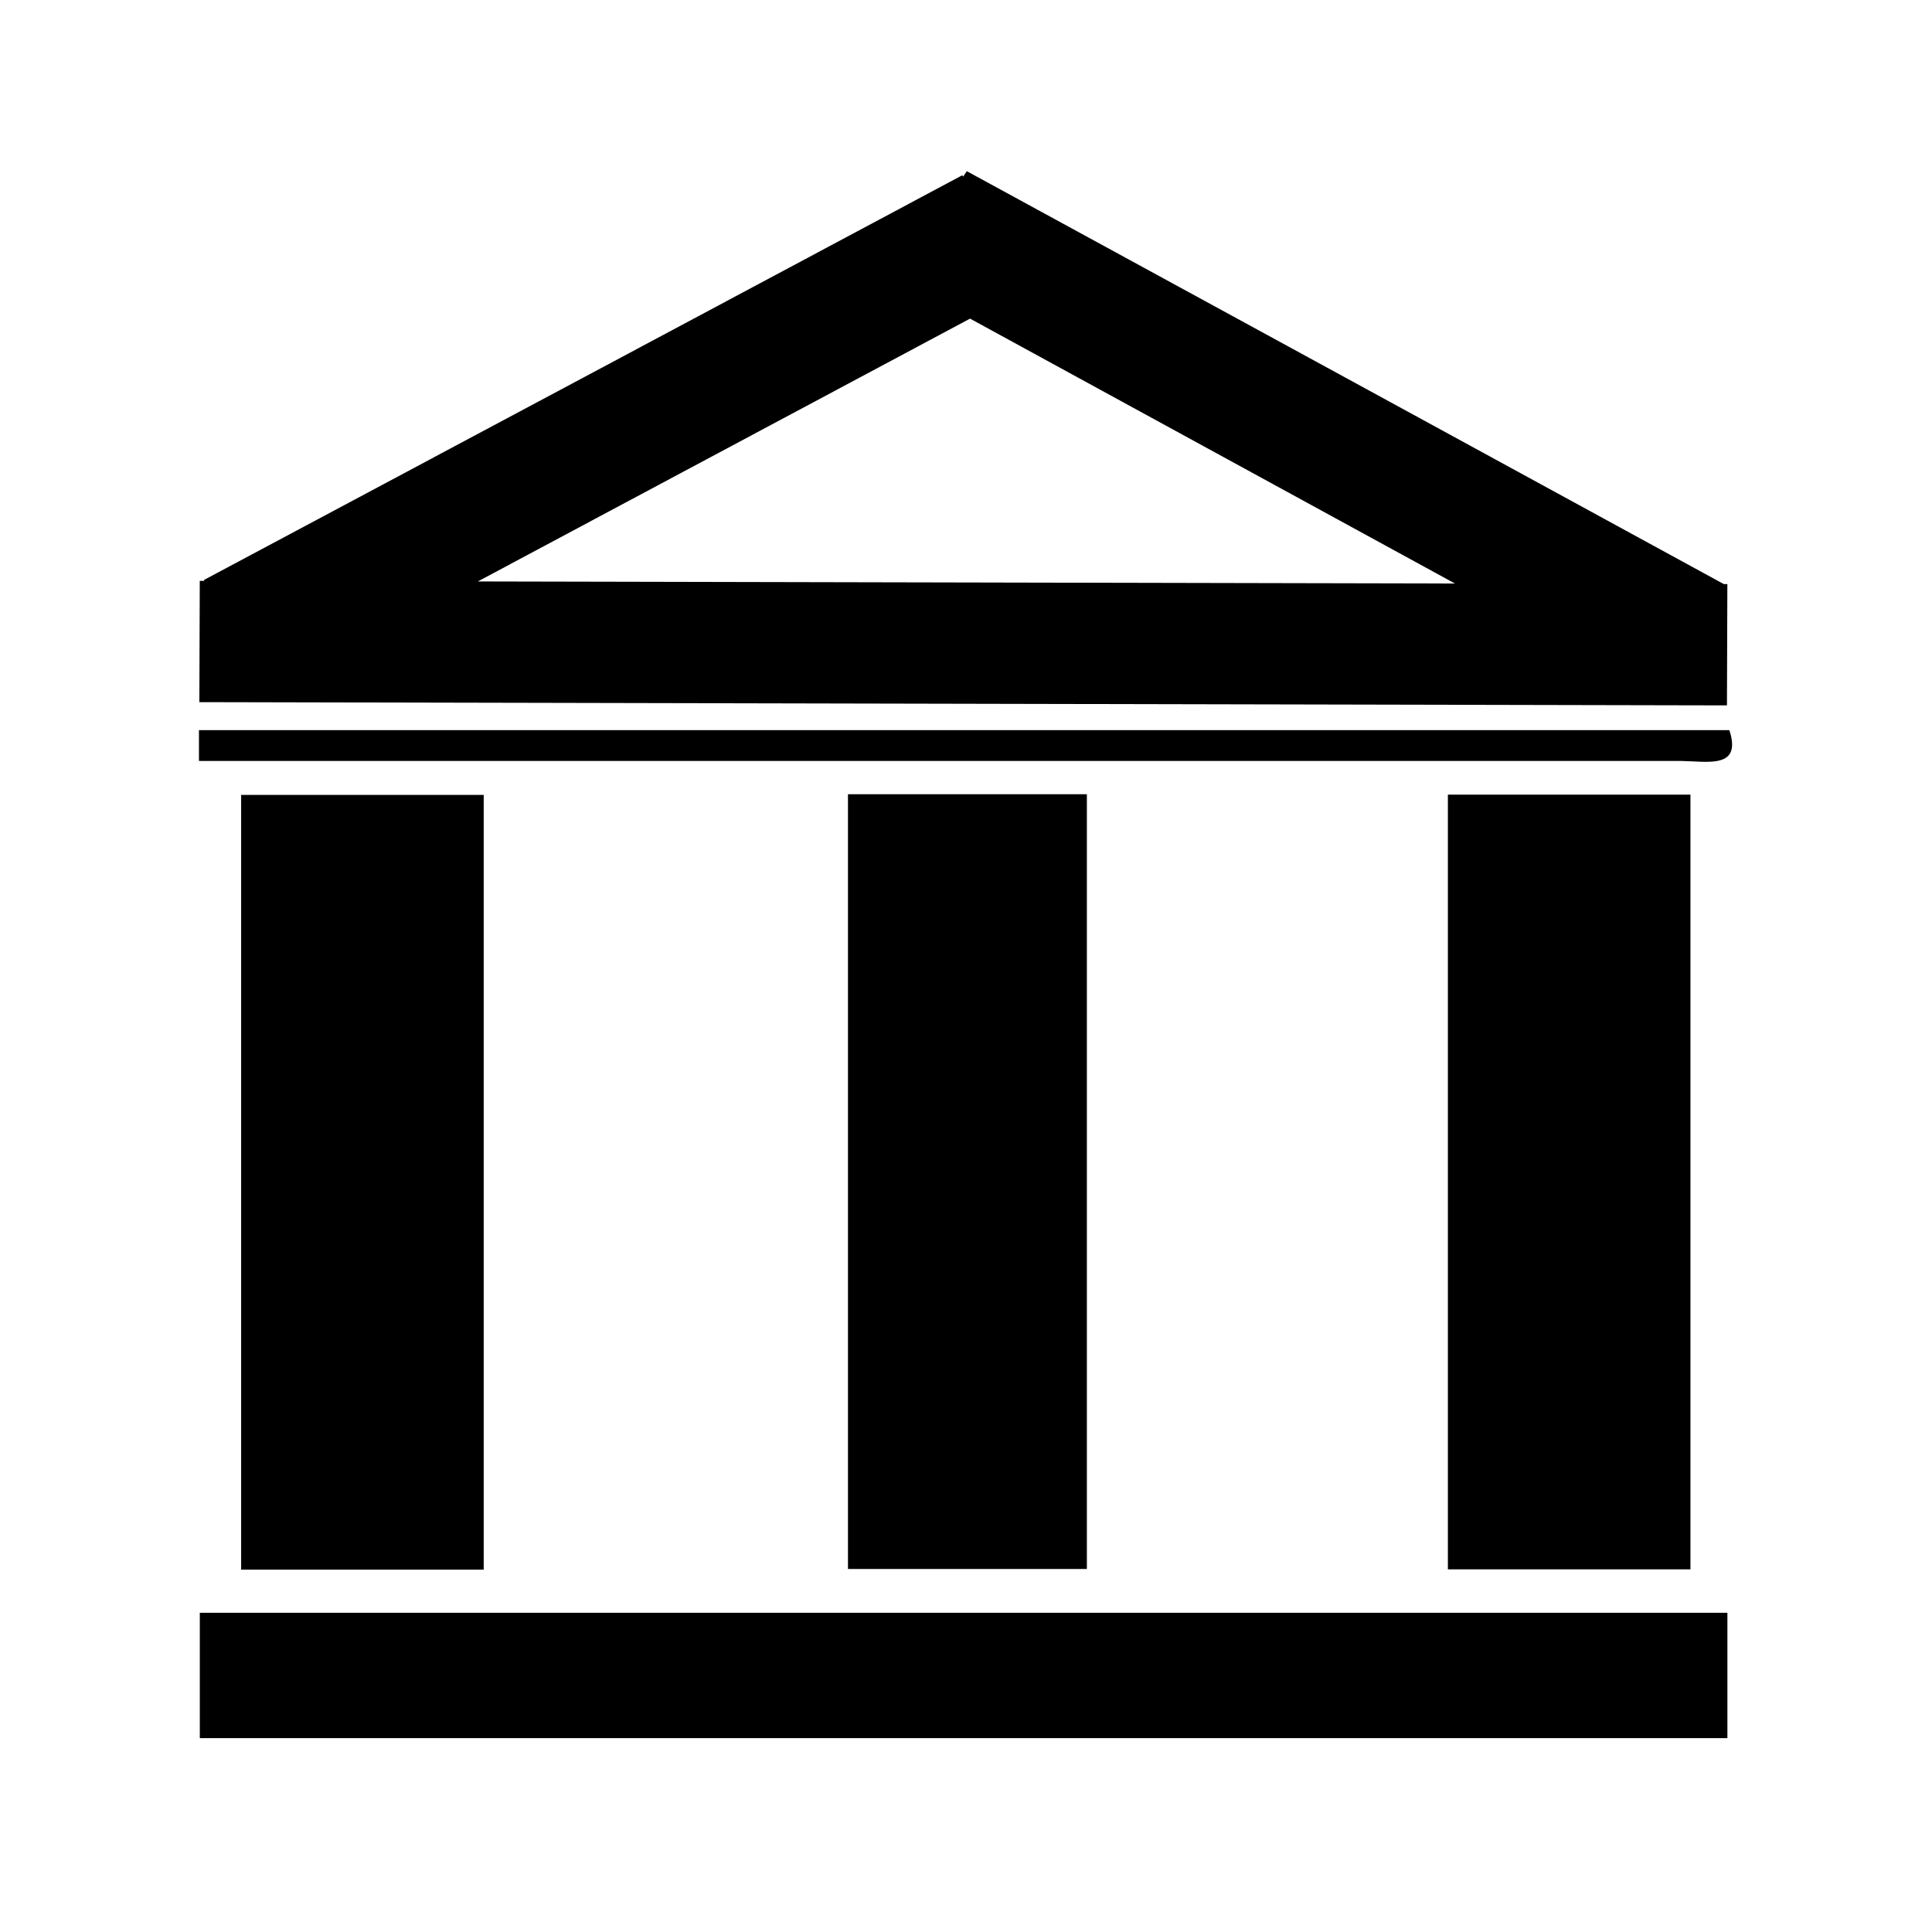
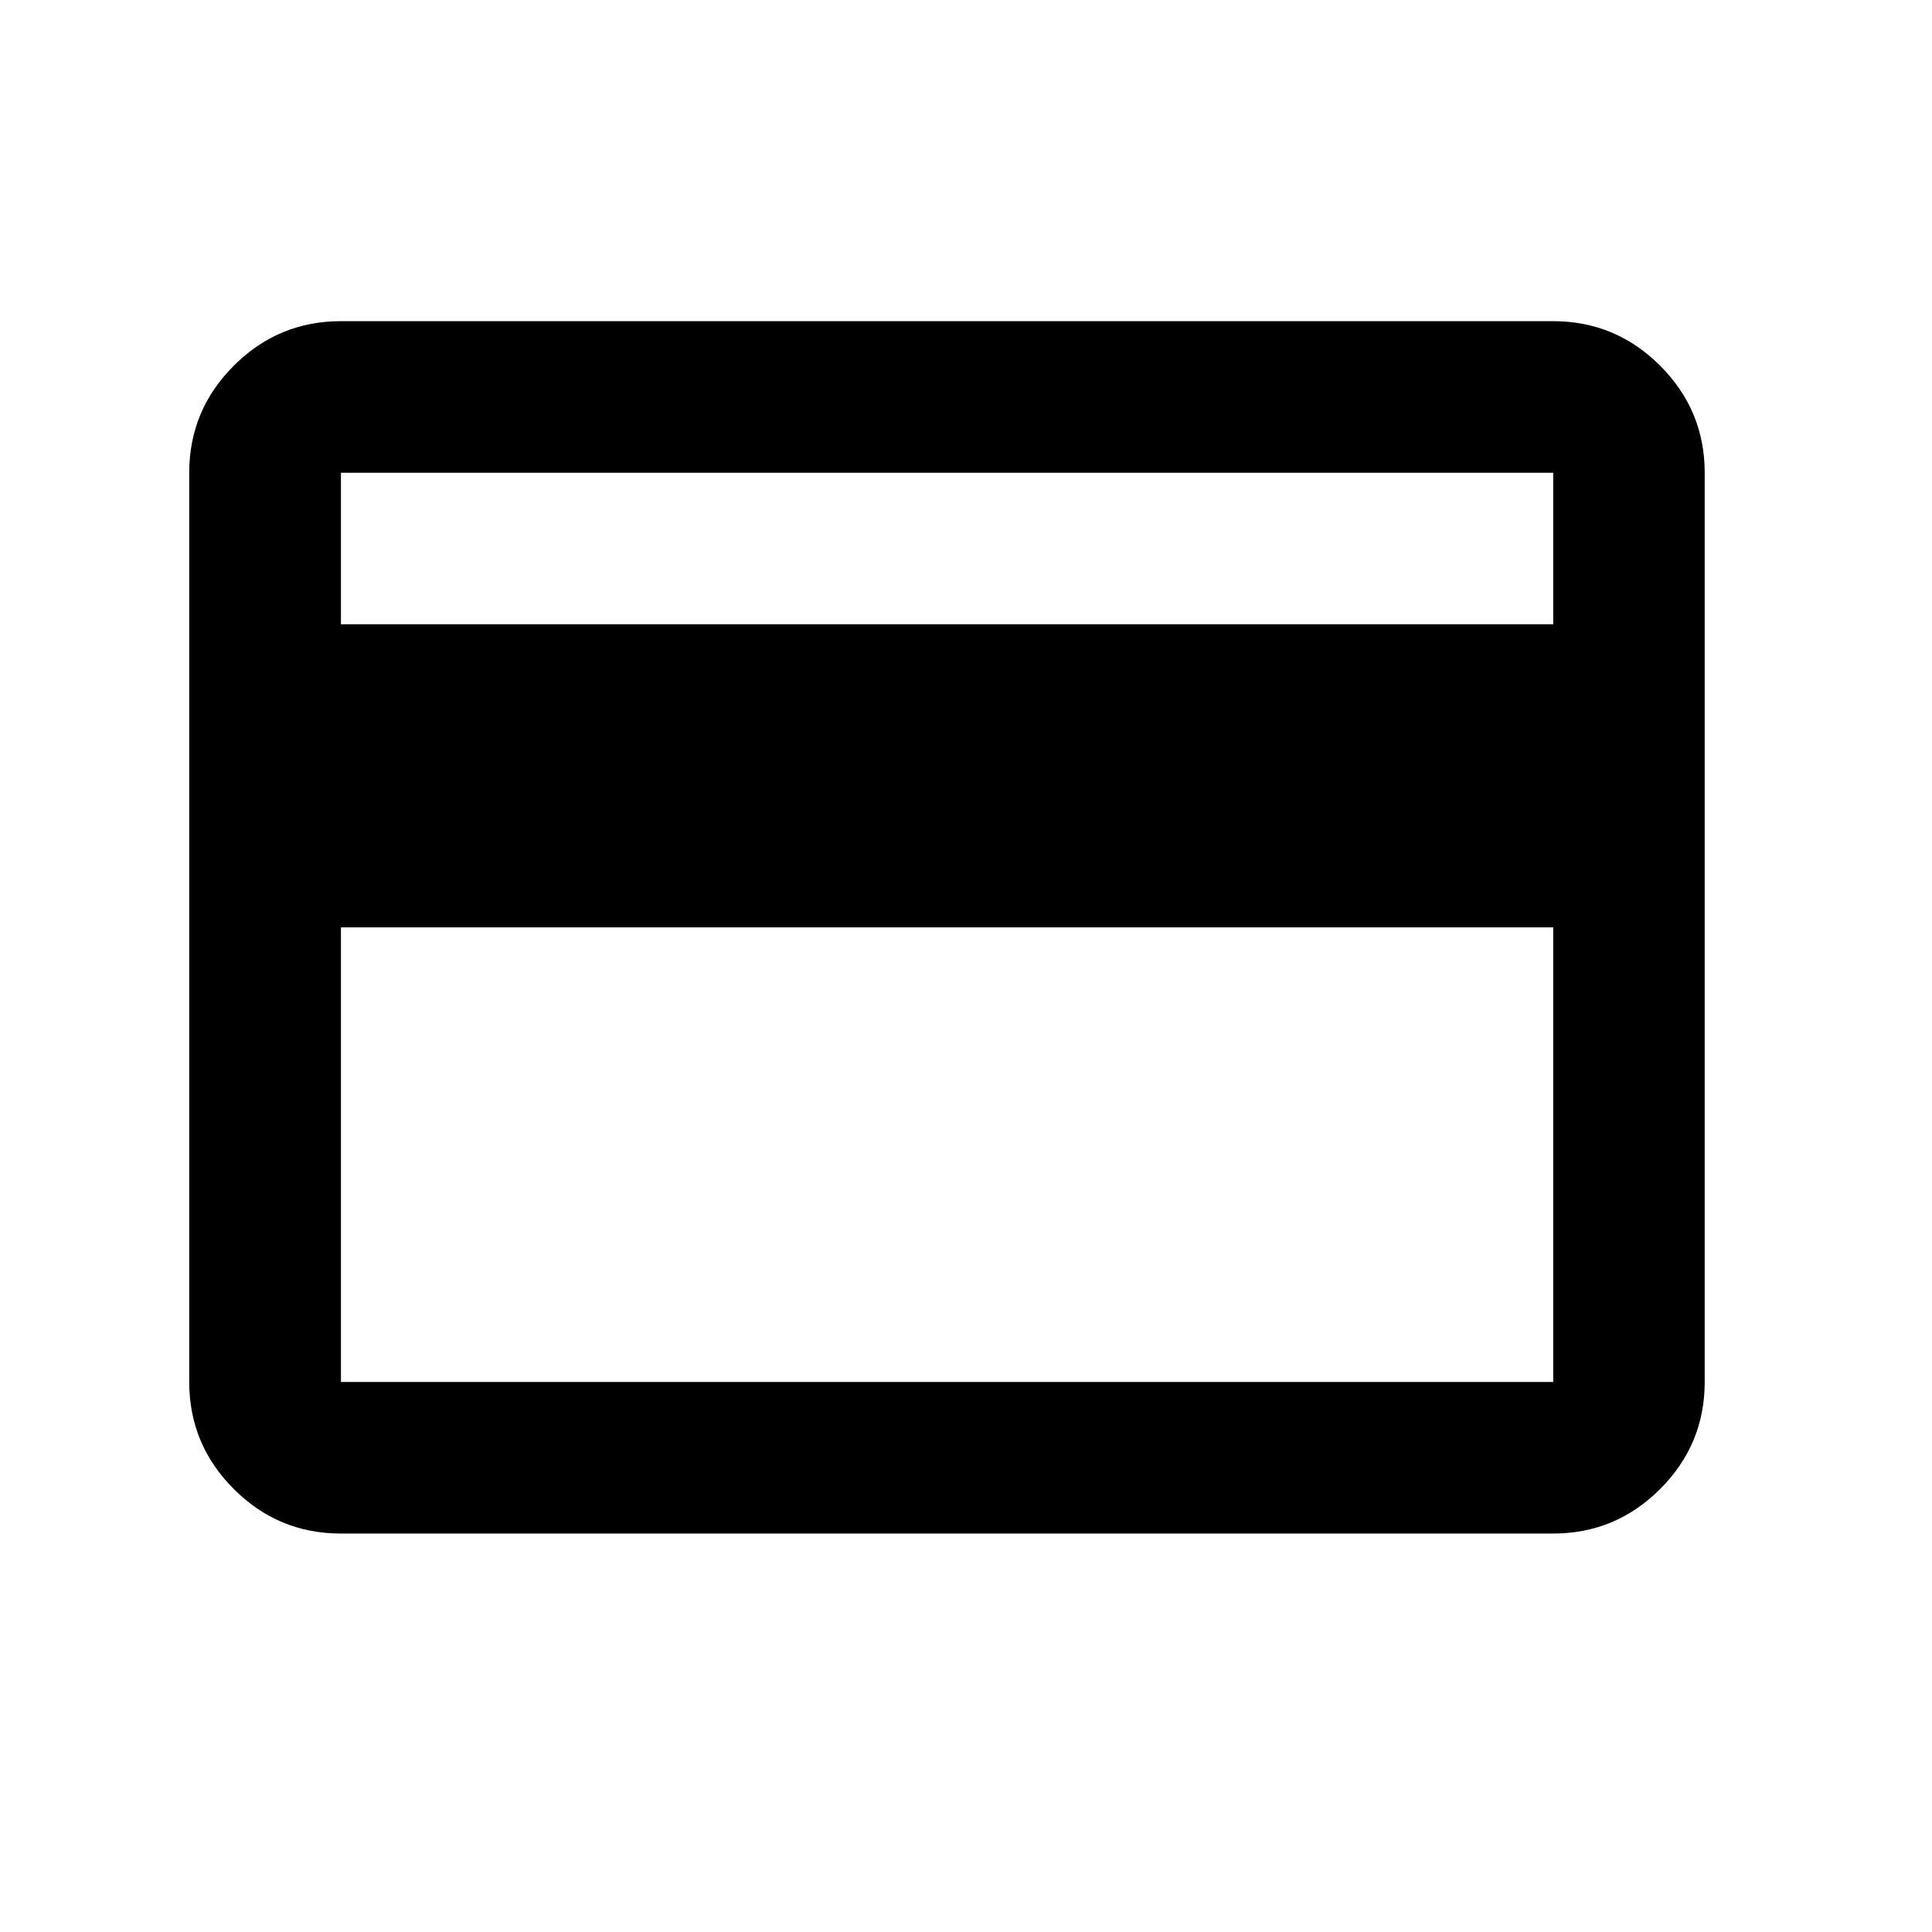
- <svg xmlns="http://www.w3.org/2000/svg" width="18" height="18" viewBox="0 0 4.762 4.763" version="1.1">
-   <path style="stroke-width:0.323" d="m 0.49,1.8 c 1.258,0 2.515,0 3.773,0 0.031,0.096 -0.052,0.077 -0.119,0.076 -1.218,0 -2.436,0 -3.654,0 0,-0.025 0,-0.051 0,-0.076 z M 2.383,0.422 C 3.007,0.762 3.63,1.102 4.253,1.442 4.194,1.53 4.135,1.618 4.076,1.706 3.453,1.366 2.83,1.025 2.207,0.685 2.266,0.597 2.325,0.509 2.383,0.422 Z M 0.502,1.43 C 1.126,1.097 1.749,0.765 2.372,0.432 2.427,0.524 2.483,0.616 2.538,0.707 1.915,1.04 1.292,1.372 0.669,1.705 0.613,1.613 0.558,1.521 0.502,1.43 Z m -0.01,0.002 c 1.255,0.003 2.511,0.005 3.766,0.008 -3.816e-4,0.1 -7.632e-4,0.199 -0.001,0.299 -1.255,-0.003 -2.511,-0.005 -3.766,-0.008 3.8159e-4,-0.1 7.6318e-4,-0.199 0.001,-0.299 z m 9.708e-5,2.544 c 1.255,0 2.511,0 3.766,0 0,0.103 0,0.206 0,0.309 -1.255,0 -2.511,0 -3.766,0 0,-0.103 0,-0.206 0,-0.309 z M 2.333,2.9 C 2.409,2.878 2.48,2.937 2.366,2.928 2.338,2.929 2.327,2.935 2.333,2.9 Z M 2.236,2.774 c 0.082,-0.011 0.136,0.021 0.022,0.014 -0.012,-0.003 -0.031,0.01 -0.022,-0.014 z M 2.208,2.998 c 0.074,0 0.149,0 0.223,0 C 2.398,3.031 2.304,3.002 2.247,3.012 2.236,3.006 2.197,3.024 2.208,2.998 Z M 2.09,1.958 c 0.196,0 0.393,0 0.589,0 0,0.637 0,1.273 0,1.91 -0.196,0 -0.393,0 -0.589,0 0,-0.637 0,-1.273 0,-1.91 z m 1.479,0.001 c 0.199,0 0.399,0 0.598,0 0,0.637 0,1.274 0,1.91 -0.199,0 -0.399,0 -0.598,0 0,-0.637 0,-1.274 0,-1.91 z m -2.975,7.164e-4 c 0.199,0 0.399,0 0.598,0 0,0.637 0,1.274 0,1.91 -0.199,0 -0.399,0 -0.598,0 0,-0.637 0,-1.274 0,-1.91 z" />
+ <svg xmlns="http://www.w3.org/2000/svg" width="100%" height="100%" viewBox="0 0 17 17" version="1.1" xml:space="preserve" style="fill-rule:evenodd;clip-rule:evenodd;stroke-linejoin:round;stroke-miterlimit:2;">
+   <rect id="input-iban" x="0.333" y="0.16" width="16" height="16" style="fill:none;" />
+   <path d="M15,4.16l0,8c0,0.367 -0.131,0.681 -0.392,0.942c-0.261,0.261 -0.575,0.392 -0.942,0.392l-10.667,0c-0.367,0 -0.681,-0.131 -0.942,-0.392c-0.261,-0.261 -0.392,-0.575 -0.392,-0.942l0,-8c0,-0.367 0.131,-0.681 0.392,-0.942c0.261,-0.261 0.575,-0.392 0.942,-0.392l10.667,0c0.367,0 0.681,0.131 0.942,0.392c0.261,0.261 0.392,0.575 0.392,0.942Zm-12,1.333l10.667,0l0,-1.333l-10.667,0l0,1.333Zm0,2.667l0,4l10.667,0l0,-4l-10.667,0Zm0,4l0,-8l0,8Z" style="fill-rule:nonzero;" />
</svg>
